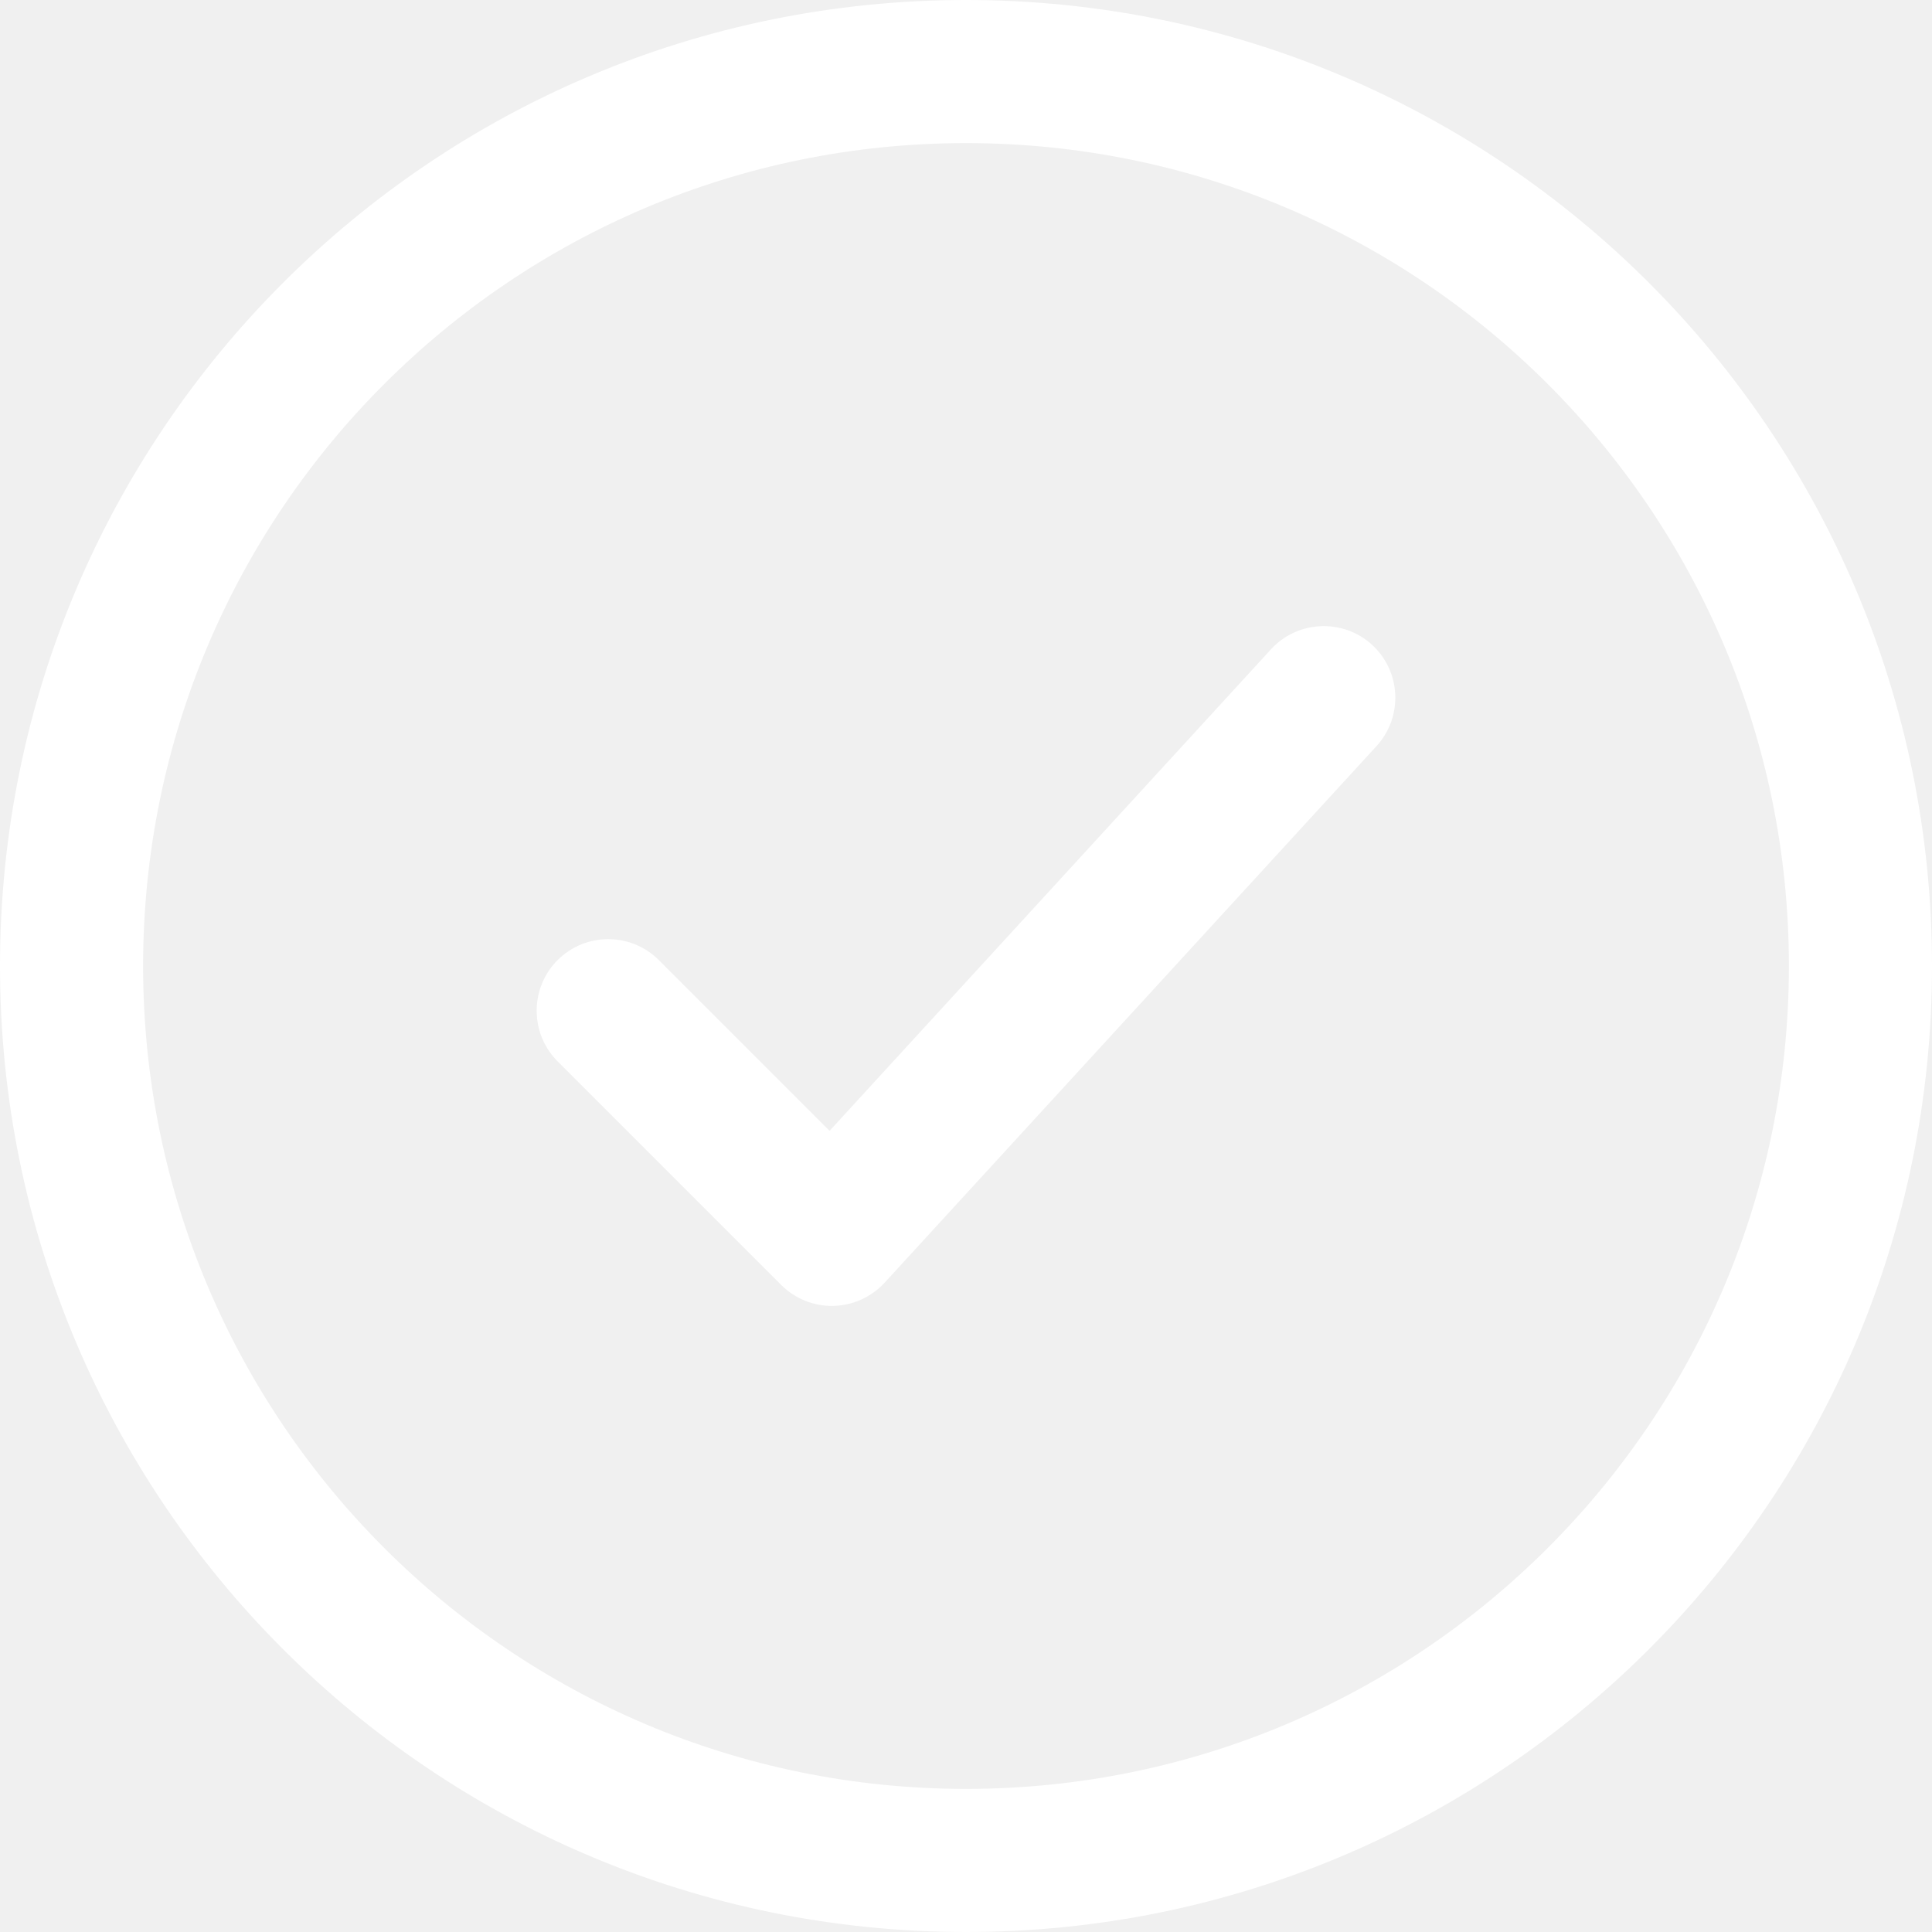
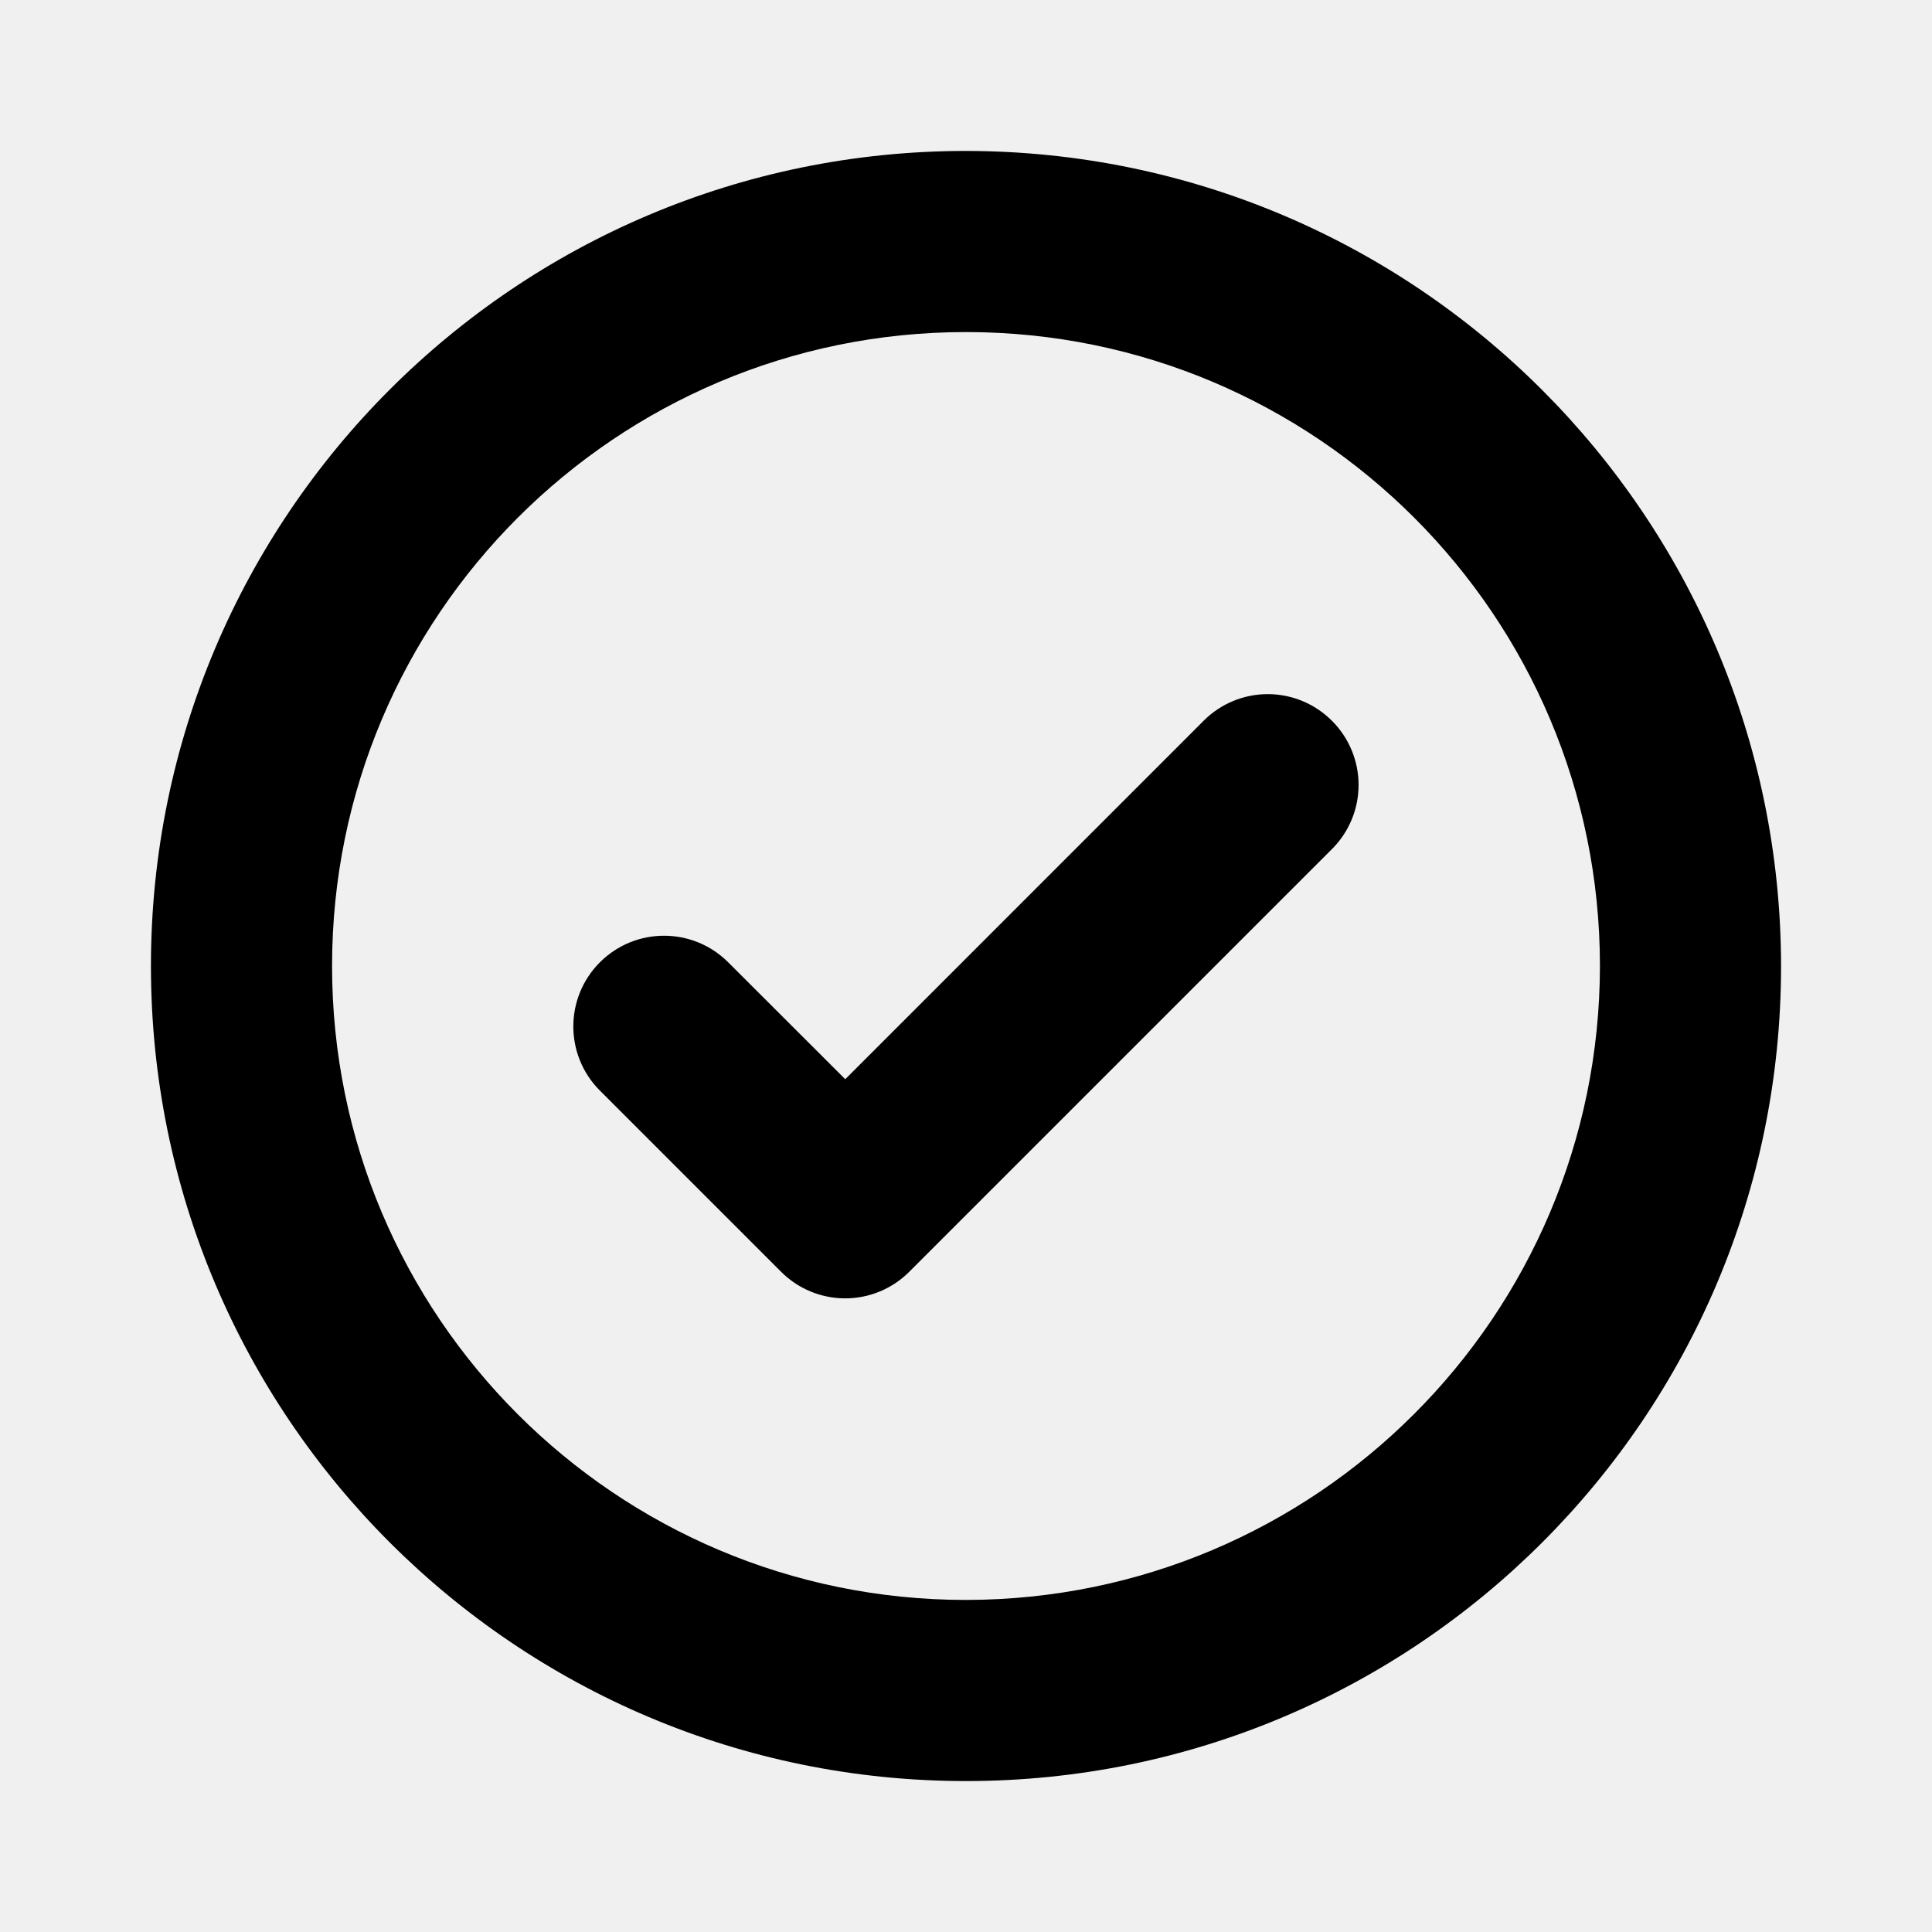
- <svg xmlns="http://www.w3.org/2000/svg" viewBox="0 0 21.6 21.6" fill="none">
-   <path id="Vector" d="M7.366 10.734C7.053 10.422 6.547 10.422 6.234 10.734C5.922 11.047 5.922 11.553 6.234 11.866L6.8 11.3L7.366 10.734ZM9.3 13.8L8.734 14.366C8.889 14.52 9.099 14.605 9.317 14.6C9.536 14.595 9.742 14.501 9.89 14.341L9.3 13.8ZM15.39 8.341C15.688 8.015 15.666 7.509 15.341 7.21C15.015 6.912 14.509 6.934 14.21 7.259L14.8 7.8L15.39 8.341ZM20.8 10.8H21.6C21.6 4.835 16.765 0 10.8 0V0.8V1.6C15.881 1.6 20 5.719 20 10.8H20.8ZM10.8 0.8V0C4.835 0 0 4.835 0 10.8H0.8H1.6C1.6 5.719 5.719 1.6 10.8 1.6V0.8ZM0.8 10.8H0C0 16.765 4.835 21.6 10.8 21.6V20.8V20C5.719 20 1.6 15.881 1.6 10.8H0.8ZM10.8 20.8V21.6C16.765 21.6 21.6 16.765 21.6 10.8H20.8H20C20 15.881 15.881 20 10.8 20V20.8ZM6.8 11.3L6.234 11.866L8.734 14.366L9.3 13.8L9.866 13.234L7.366 10.734L6.8 11.3ZM9.3 13.8L9.89 14.341L15.39 8.341L14.8 7.8L14.21 7.259L8.71 13.259L9.3 13.8Z" fill="white" />
+ <svg xmlns="http://www.w3.org/2000/svg" viewBox="0 0 256 256" fill="currentColor">
+   <path d="M176.49,95.51a12,12,0,0,1,0,17l-56,56a12,12,0,0,1-17,0l-24-24a12,12,0,1,1,17-17L112,143l47.51-47.52A12,12,0,0,1,176.49,95.51ZM236,128A108,108,0,1,1,128,20,108.12,108.12,0,0,1,236,128Zm-24,0a84,84,0,1,0-84,84A84.09,84.09,0,0,0,212,128Z" />
</svg>
